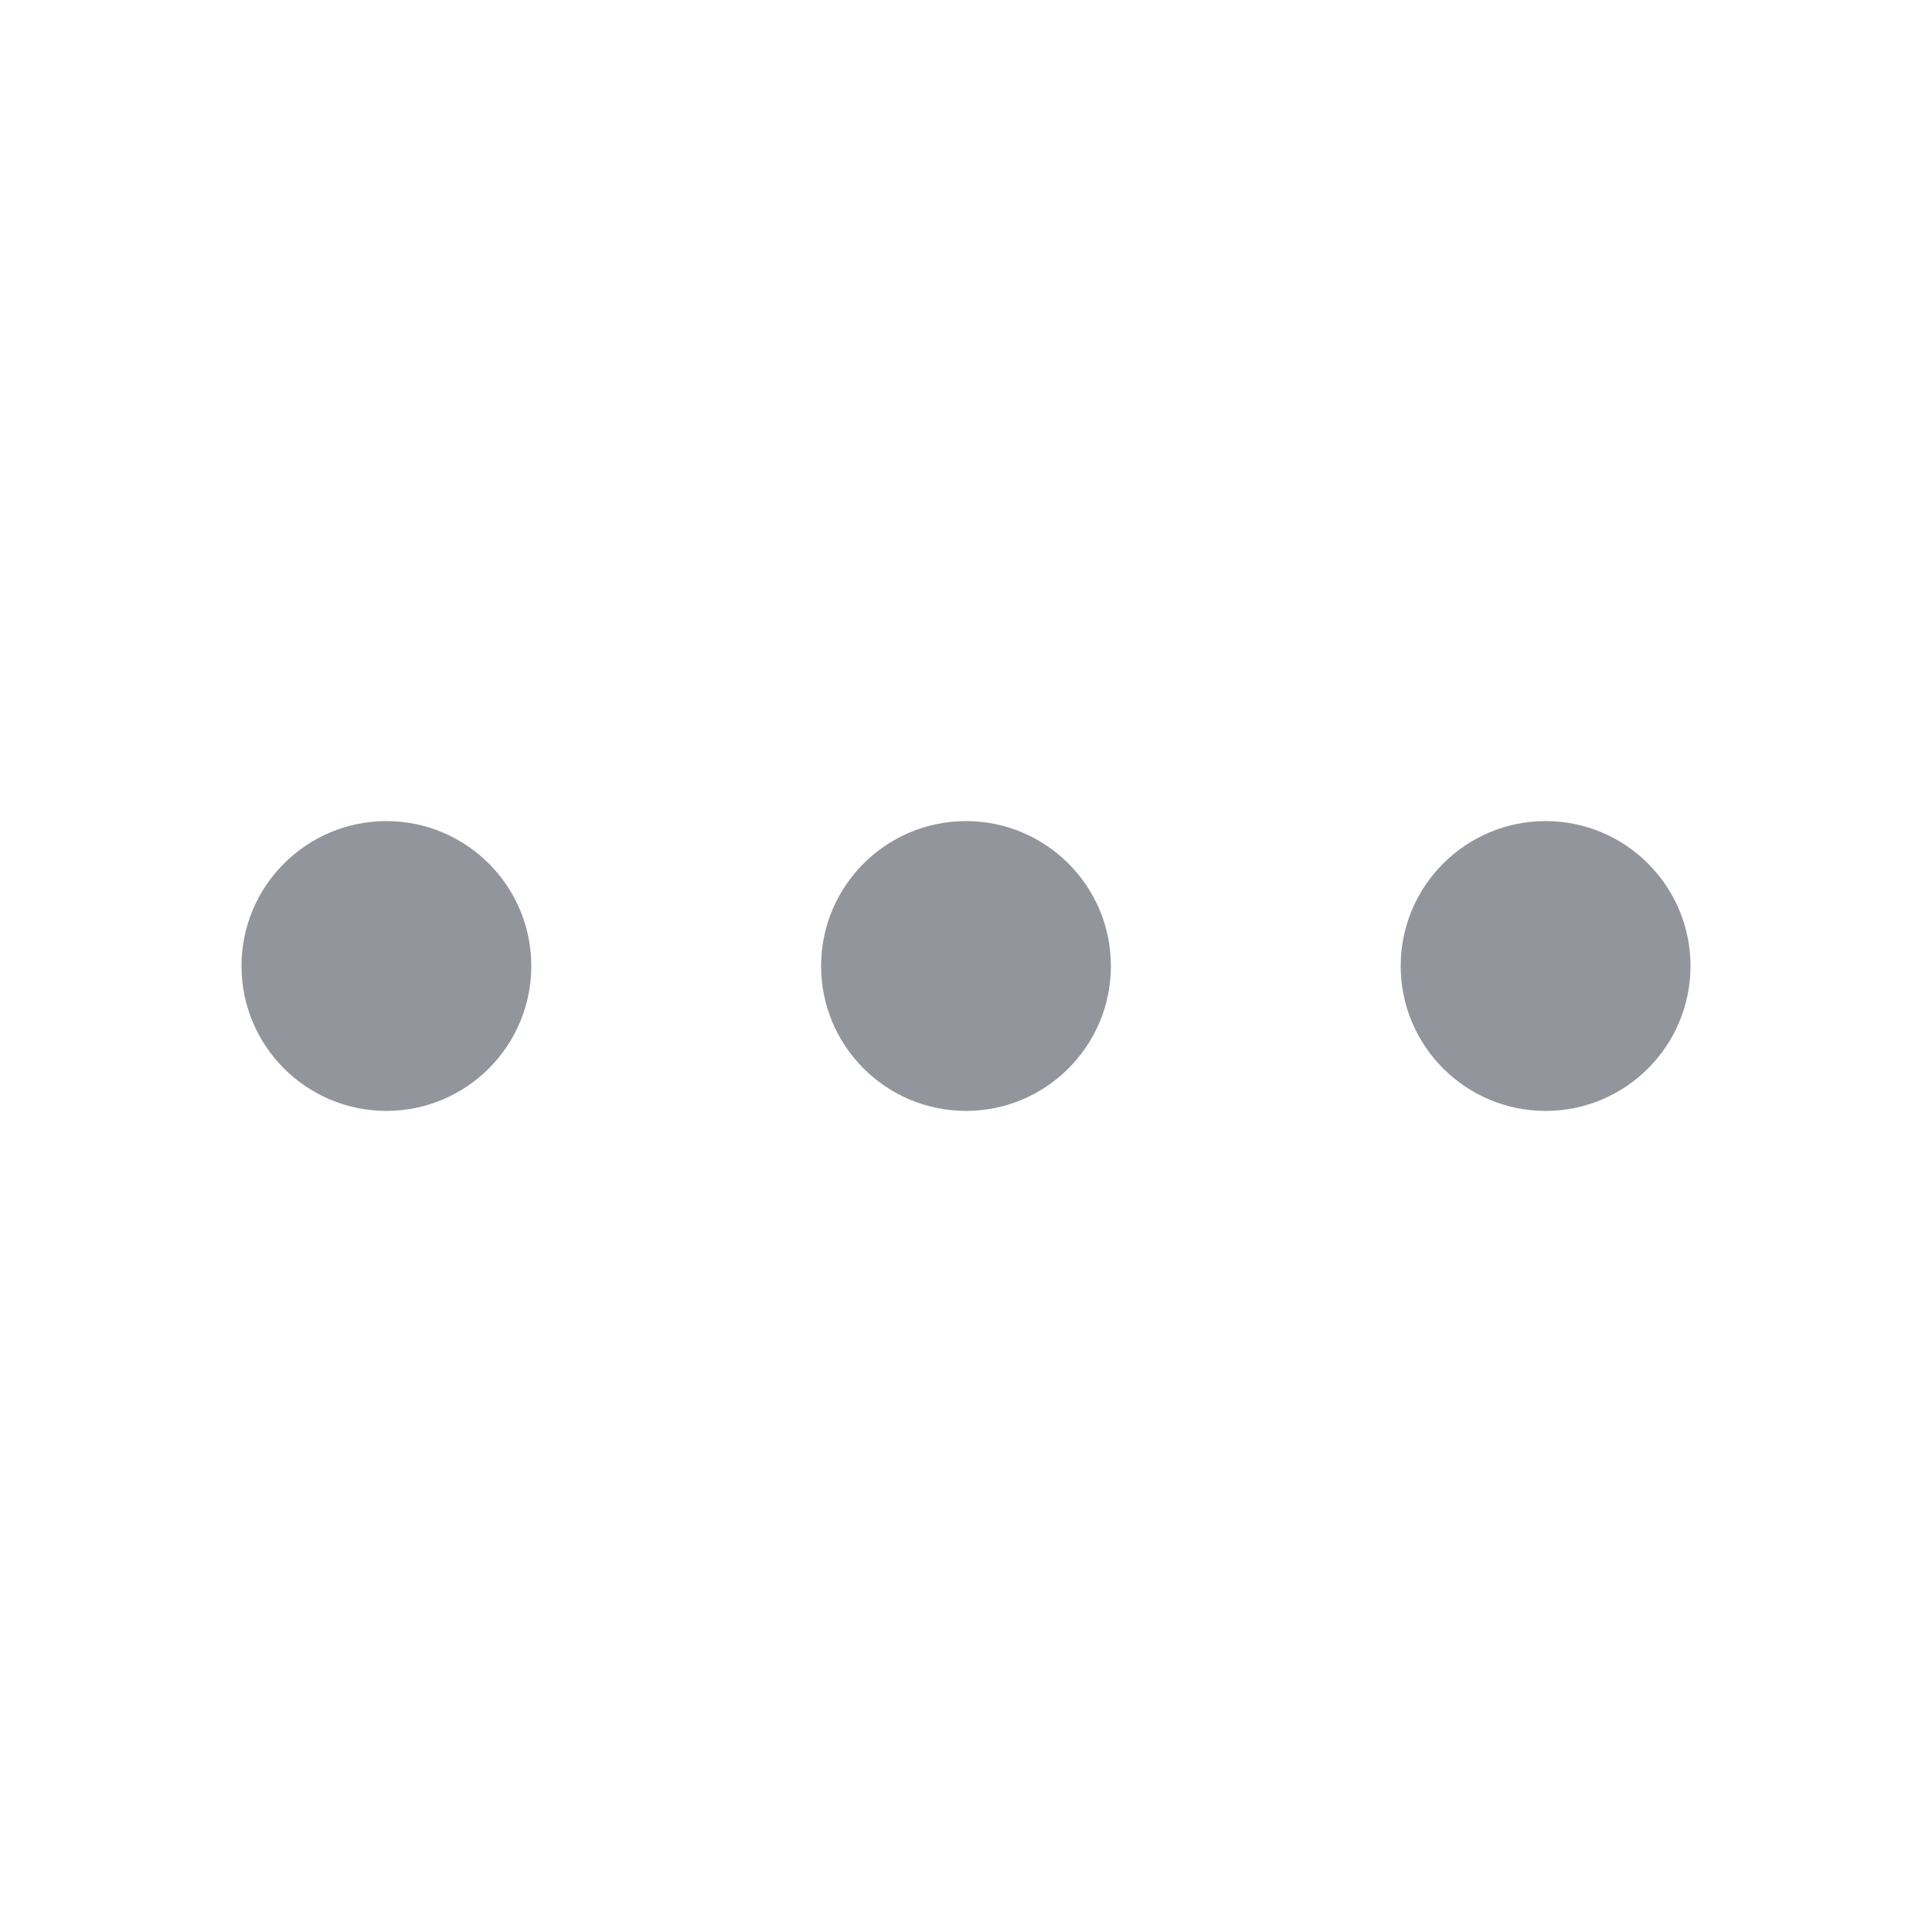
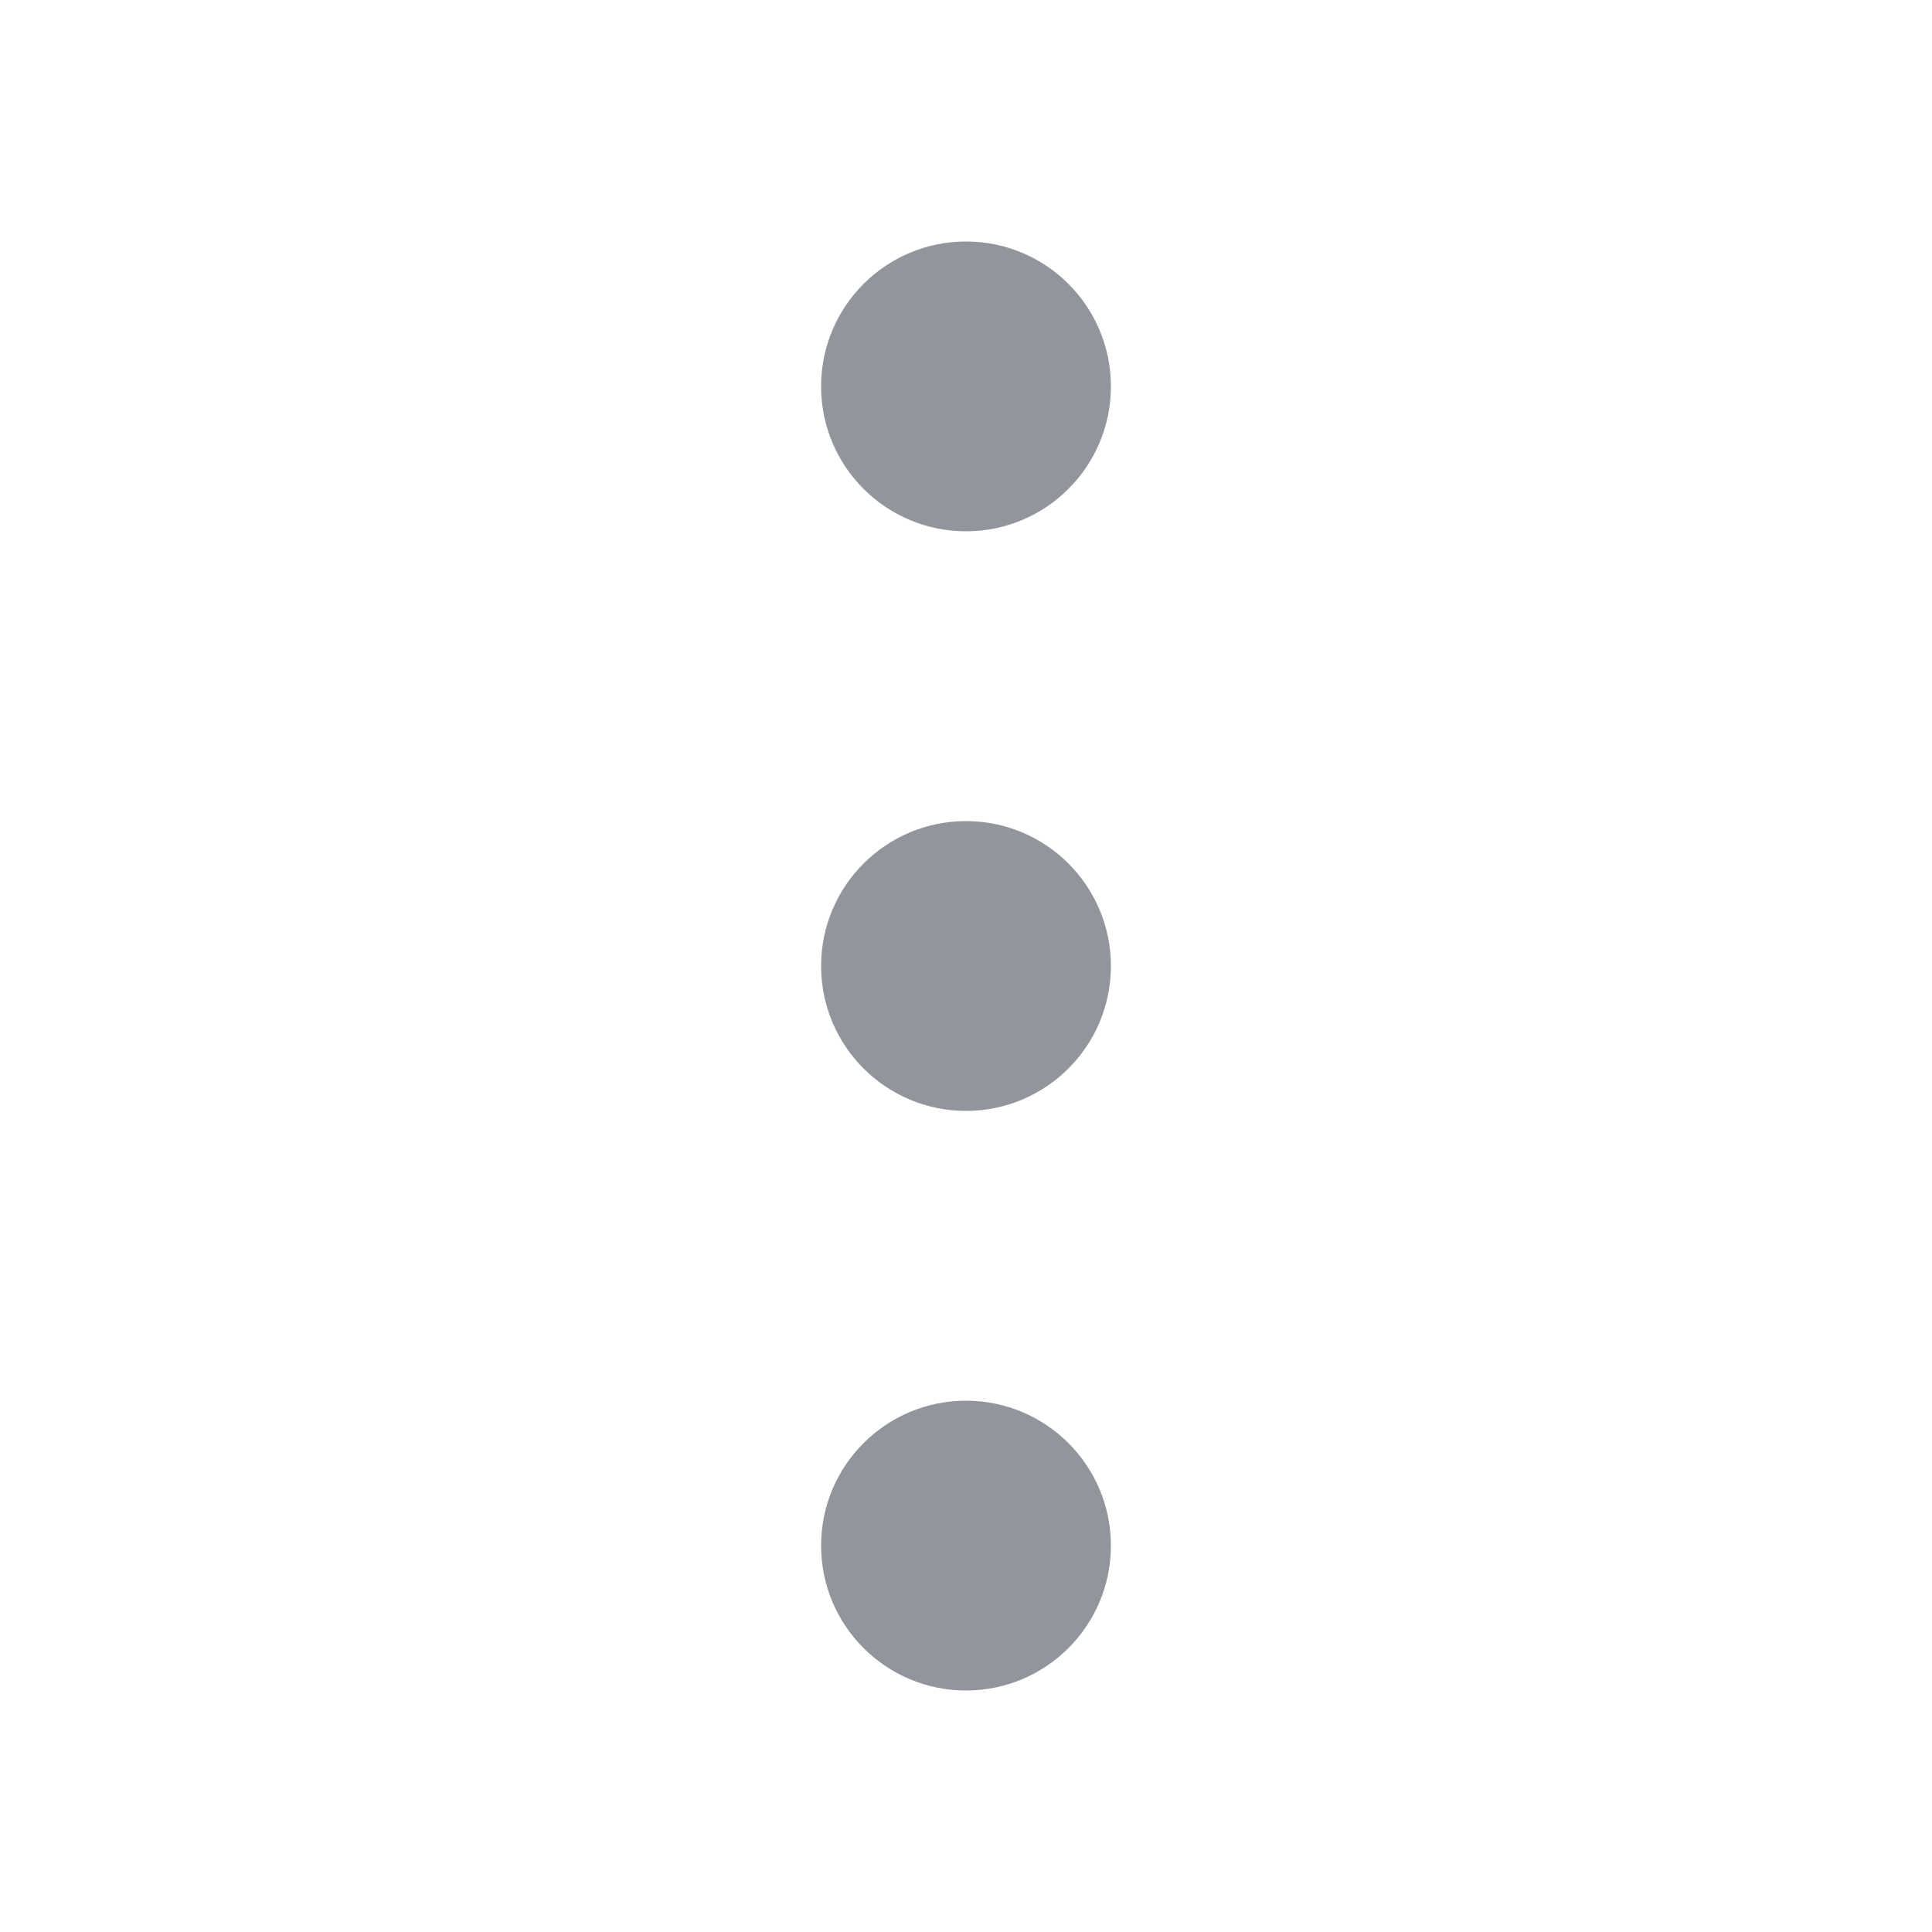
- <svg xmlns="http://www.w3.org/2000/svg" width="20" height="20" viewBox="0 0 20 20" fill="none">
-   <path fill-rule="evenodd" clip-rule="evenodd" d="M5.5 10C5.5 10.828 4.828 11.5 4 11.5C3.172 11.5 2.5 10.828 2.5 10C2.5 9.172 3.172 8.5 4 8.5C4.828 8.5 5.5 9.172 5.5 10ZM11.5 10C11.5 10.828 10.828 11.5 10 11.5C9.172 11.5 8.5 10.828 8.5 10C8.5 9.172 9.172 8.5 10 8.5C10.828 8.5 11.5 9.172 11.5 10ZM16 11.5C16.828 11.5 17.5 10.828 17.5 10C17.5 9.172 16.828 8.5 16 8.5C15.172 8.5 14.5 9.172 14.5 10C14.5 10.828 15.172 11.5 16 11.5Z" fill="#93959C" />
+ <svg xmlns="http://www.w3.org/2000/svg" width="26" height="26" viewBox="0 0 26 26" fill="none">
+   <path fill-rule="evenodd" clip-rule="evenodd" d="M13 18.85C14.077 18.85 14.95 19.723 14.95 20.8C14.95 21.877 14.077 22.75 13 22.75C11.923 22.75 11.05 21.877 11.05 20.8C11.05 19.723 11.923 18.85 13 18.85ZM13 11.05C14.077 11.05 14.95 11.923 14.95 13C14.95 14.077 14.077 14.95 13 14.95C11.923 14.95 11.05 14.077 11.05 13C11.05 11.923 11.923 11.05 13 11.05ZM14.95 5.2C14.95 4.123 14.077 3.25 13 3.25C11.923 3.25 11.05 4.123 11.05 5.2C11.05 6.277 11.923 7.15 13 7.15C14.077 7.15 14.95 6.277 14.95 5.2Z" fill="#93959C" />
</svg>
